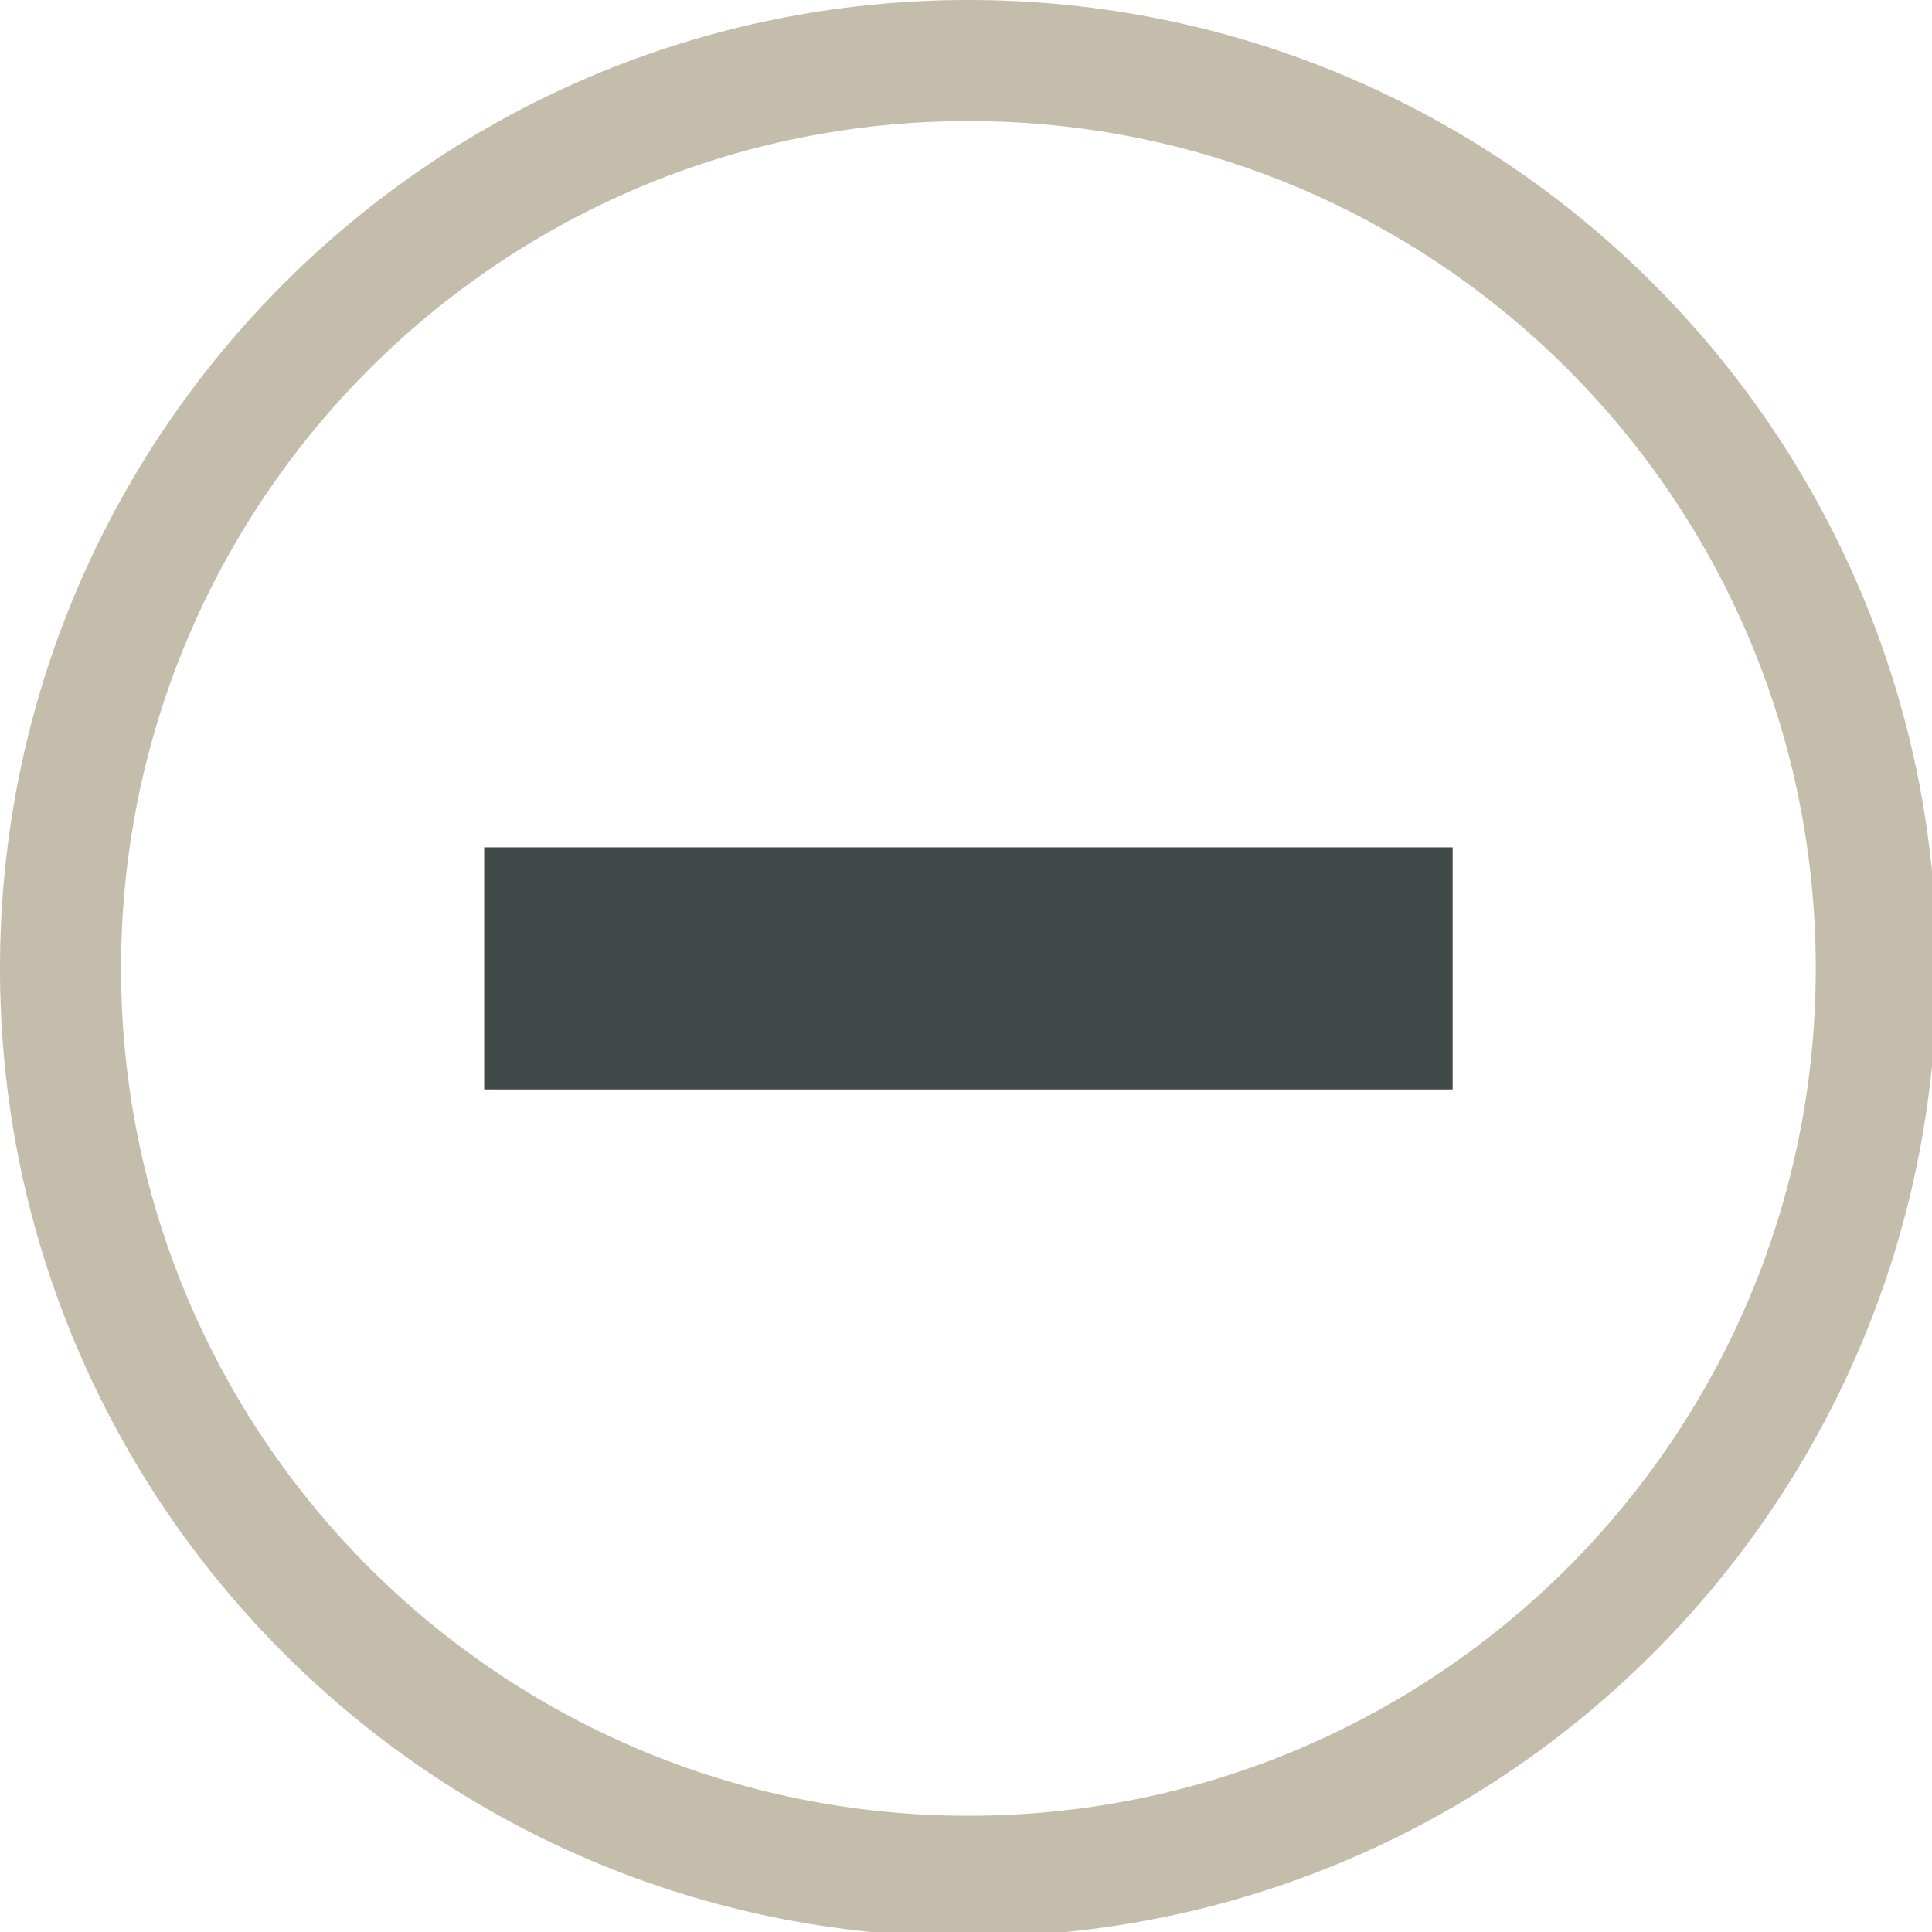
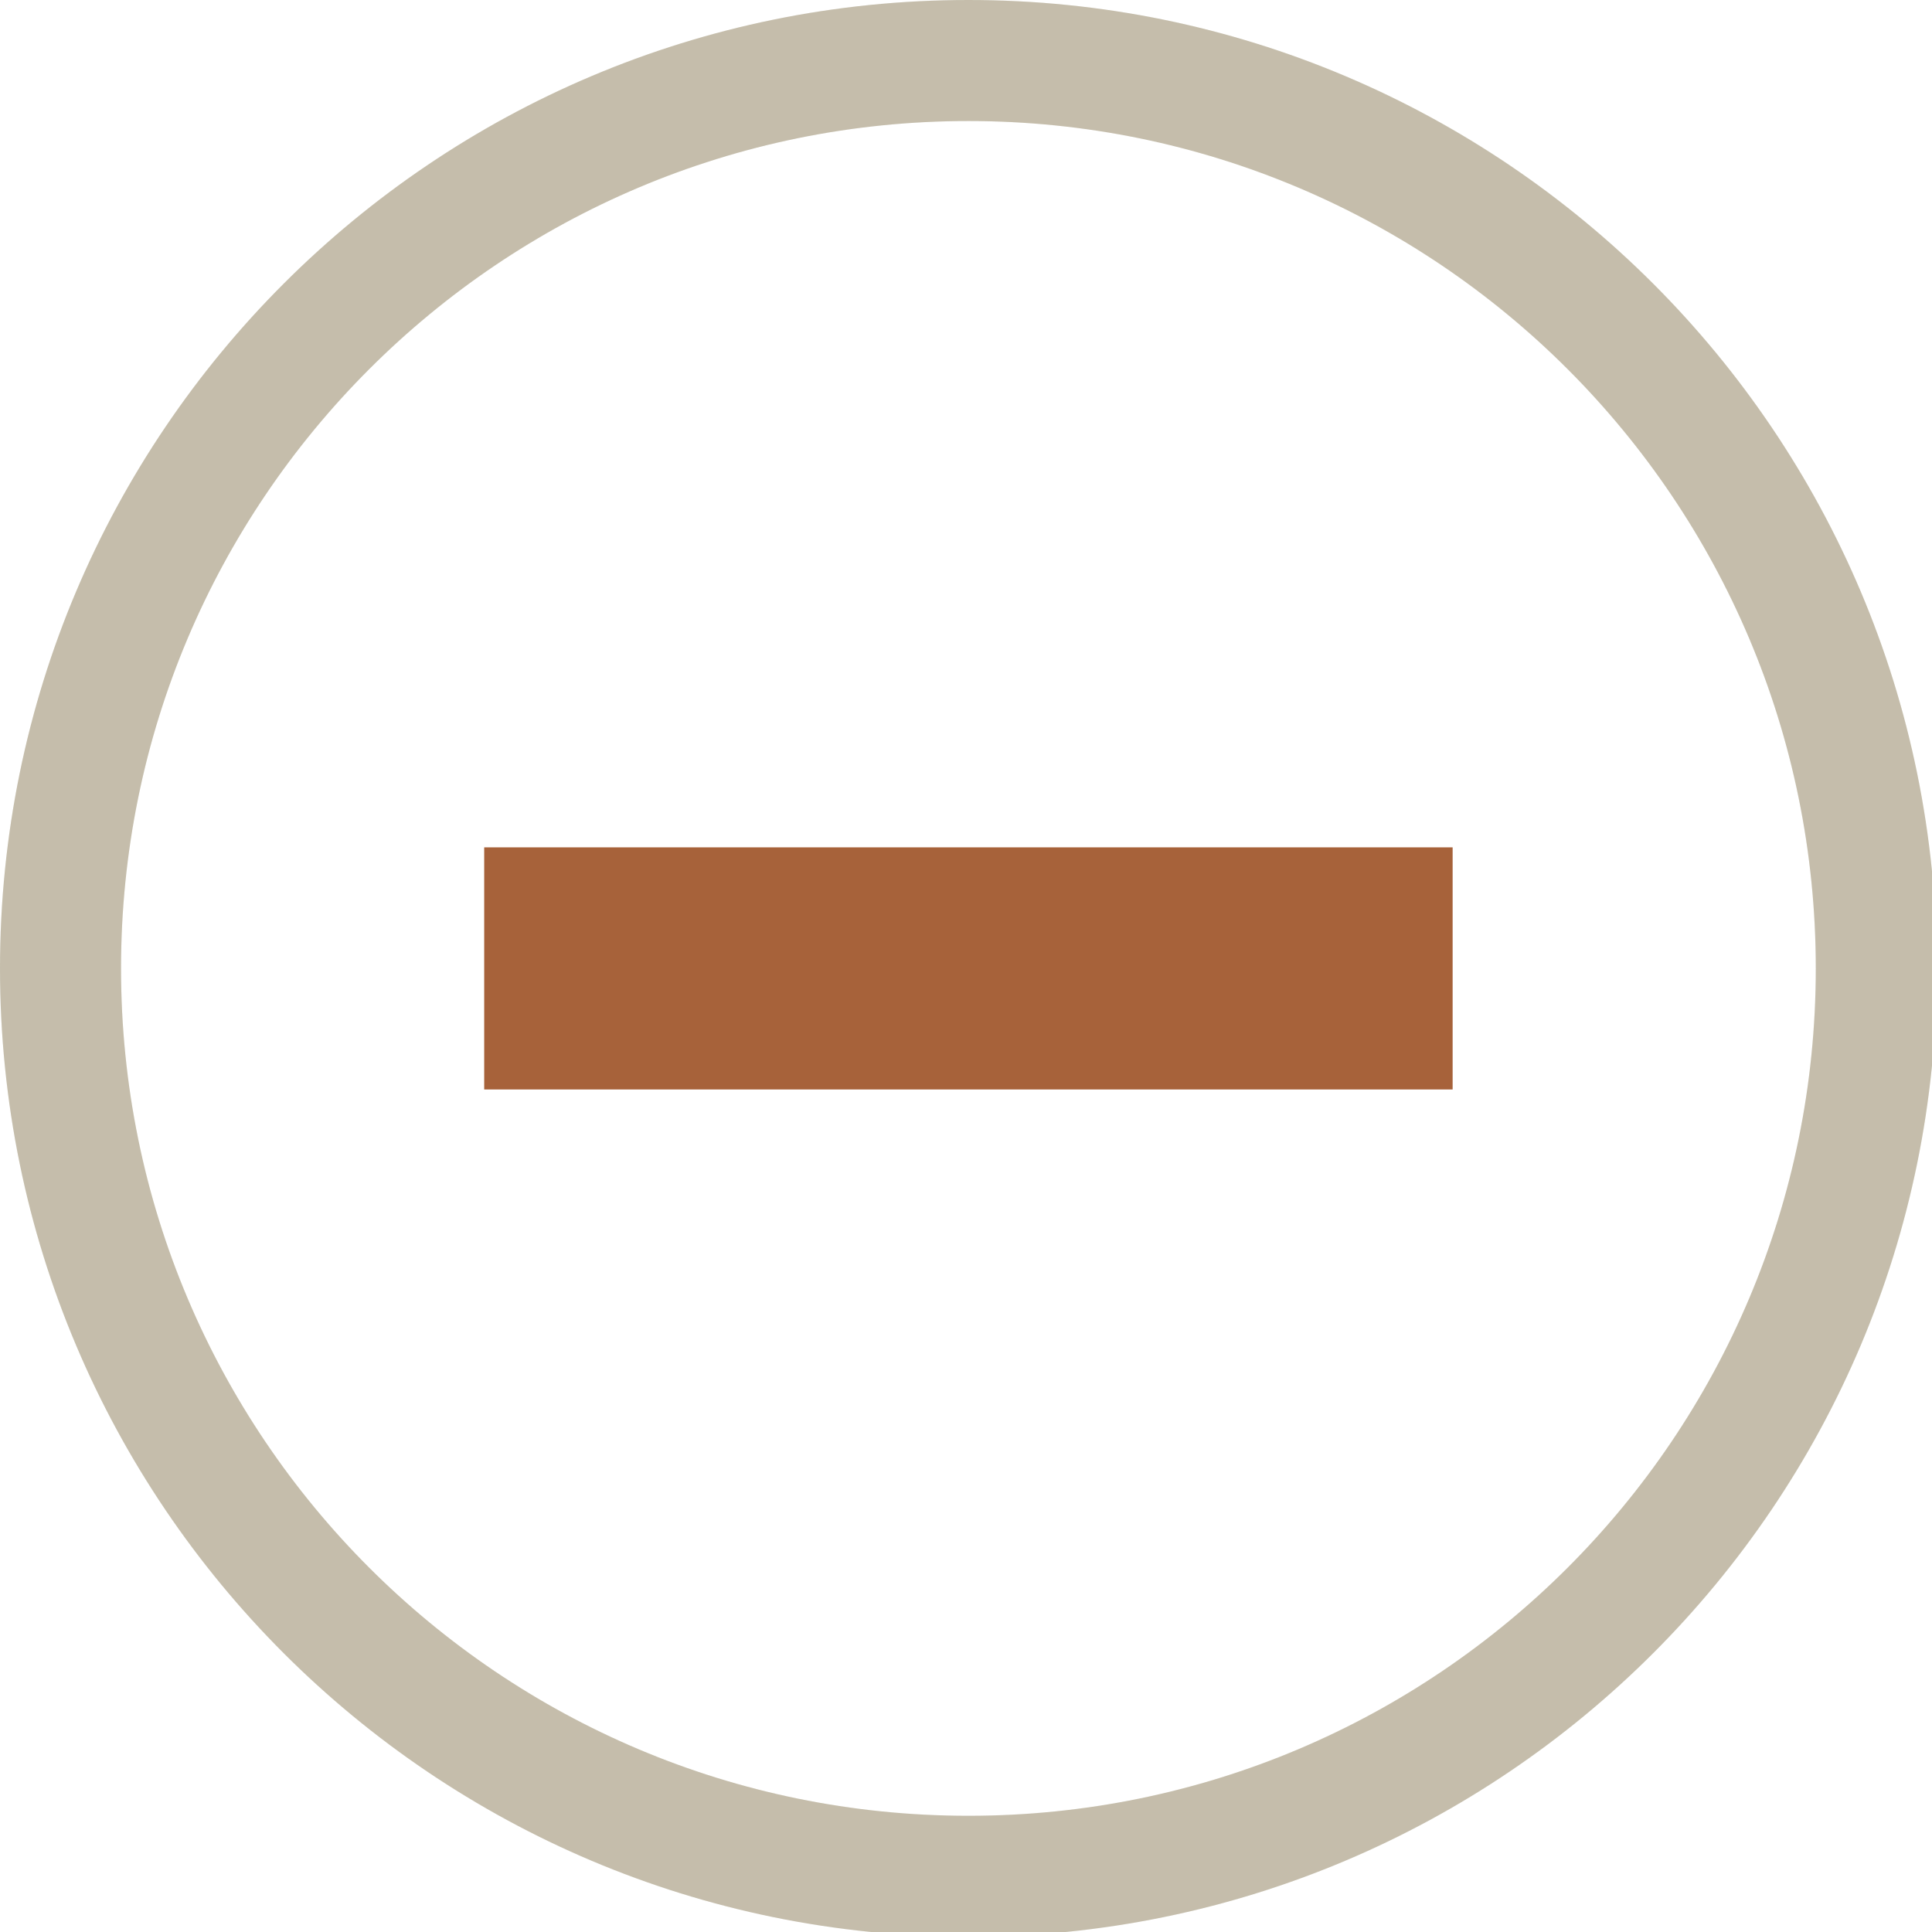
<svg xmlns="http://www.w3.org/2000/svg" width="133pt" height="133pt" viewBox="0 0 133 133" version="1.1">
  <g id="surface1">
    <path style=" stroke:none;fill-rule:nonzero;fill:#9a8e6f;fill-opacity:0.5;" d="M 66.668 0 C 29.852 0 0 29.852 0 66.668 C 0 103.484 29.852 133.332 66.668 133.332 C 103.484 133.332 133.332 103.484 133.332 66.668 C 133.332 29.852 103.484 0 66.668 0 Z M 66.668 8.332 C 98.895 8.332 125 34.441 125 66.668 C 125 98.895 98.895 125 66.668 125 C 34.441 125 8.332 98.895 8.332 66.668 C 8.332 34.441 34.441 8.332 66.668 8.332 Z M 66.668 8.332 " />
    <path style=" stroke:none;fill-rule:nonzero;fill:#9a8e6f;fill-opacity:0.15;" d="M 66.668 0 C 29.852 0 0 29.852 0 66.668 C 0 103.484 29.852 133.332 66.668 133.332 C 103.484 133.332 133.332 103.484 133.332 66.668 C 133.332 29.852 103.484 0 66.668 0 Z M 66.668 8.332 C 98.895 8.332 125 34.441 125 66.668 C 125 98.895 98.895 125 66.668 125 C 34.441 125 8.332 98.895 8.332 66.668 C 8.332 34.441 34.441 8.332 66.668 8.332 Z M 66.668 8.332 " />
-     <path style=" stroke:none;fill-rule:nonzero;fill:#424949;fill-opacity:1;" d="M 33.332 58.332 L 100 58.332 L 100 75 L 33.332 75 Z M 33.332 58.332 " />
+     <path style=" stroke:none;fill-rule:nonzero;fill:#a7623a;fill-opacity:1;" d="M 33.332 58.332 L 100 58.332 L 100 75 L 33.332 75 Z M 33.332 58.332 " />
  </g>
</svg>
